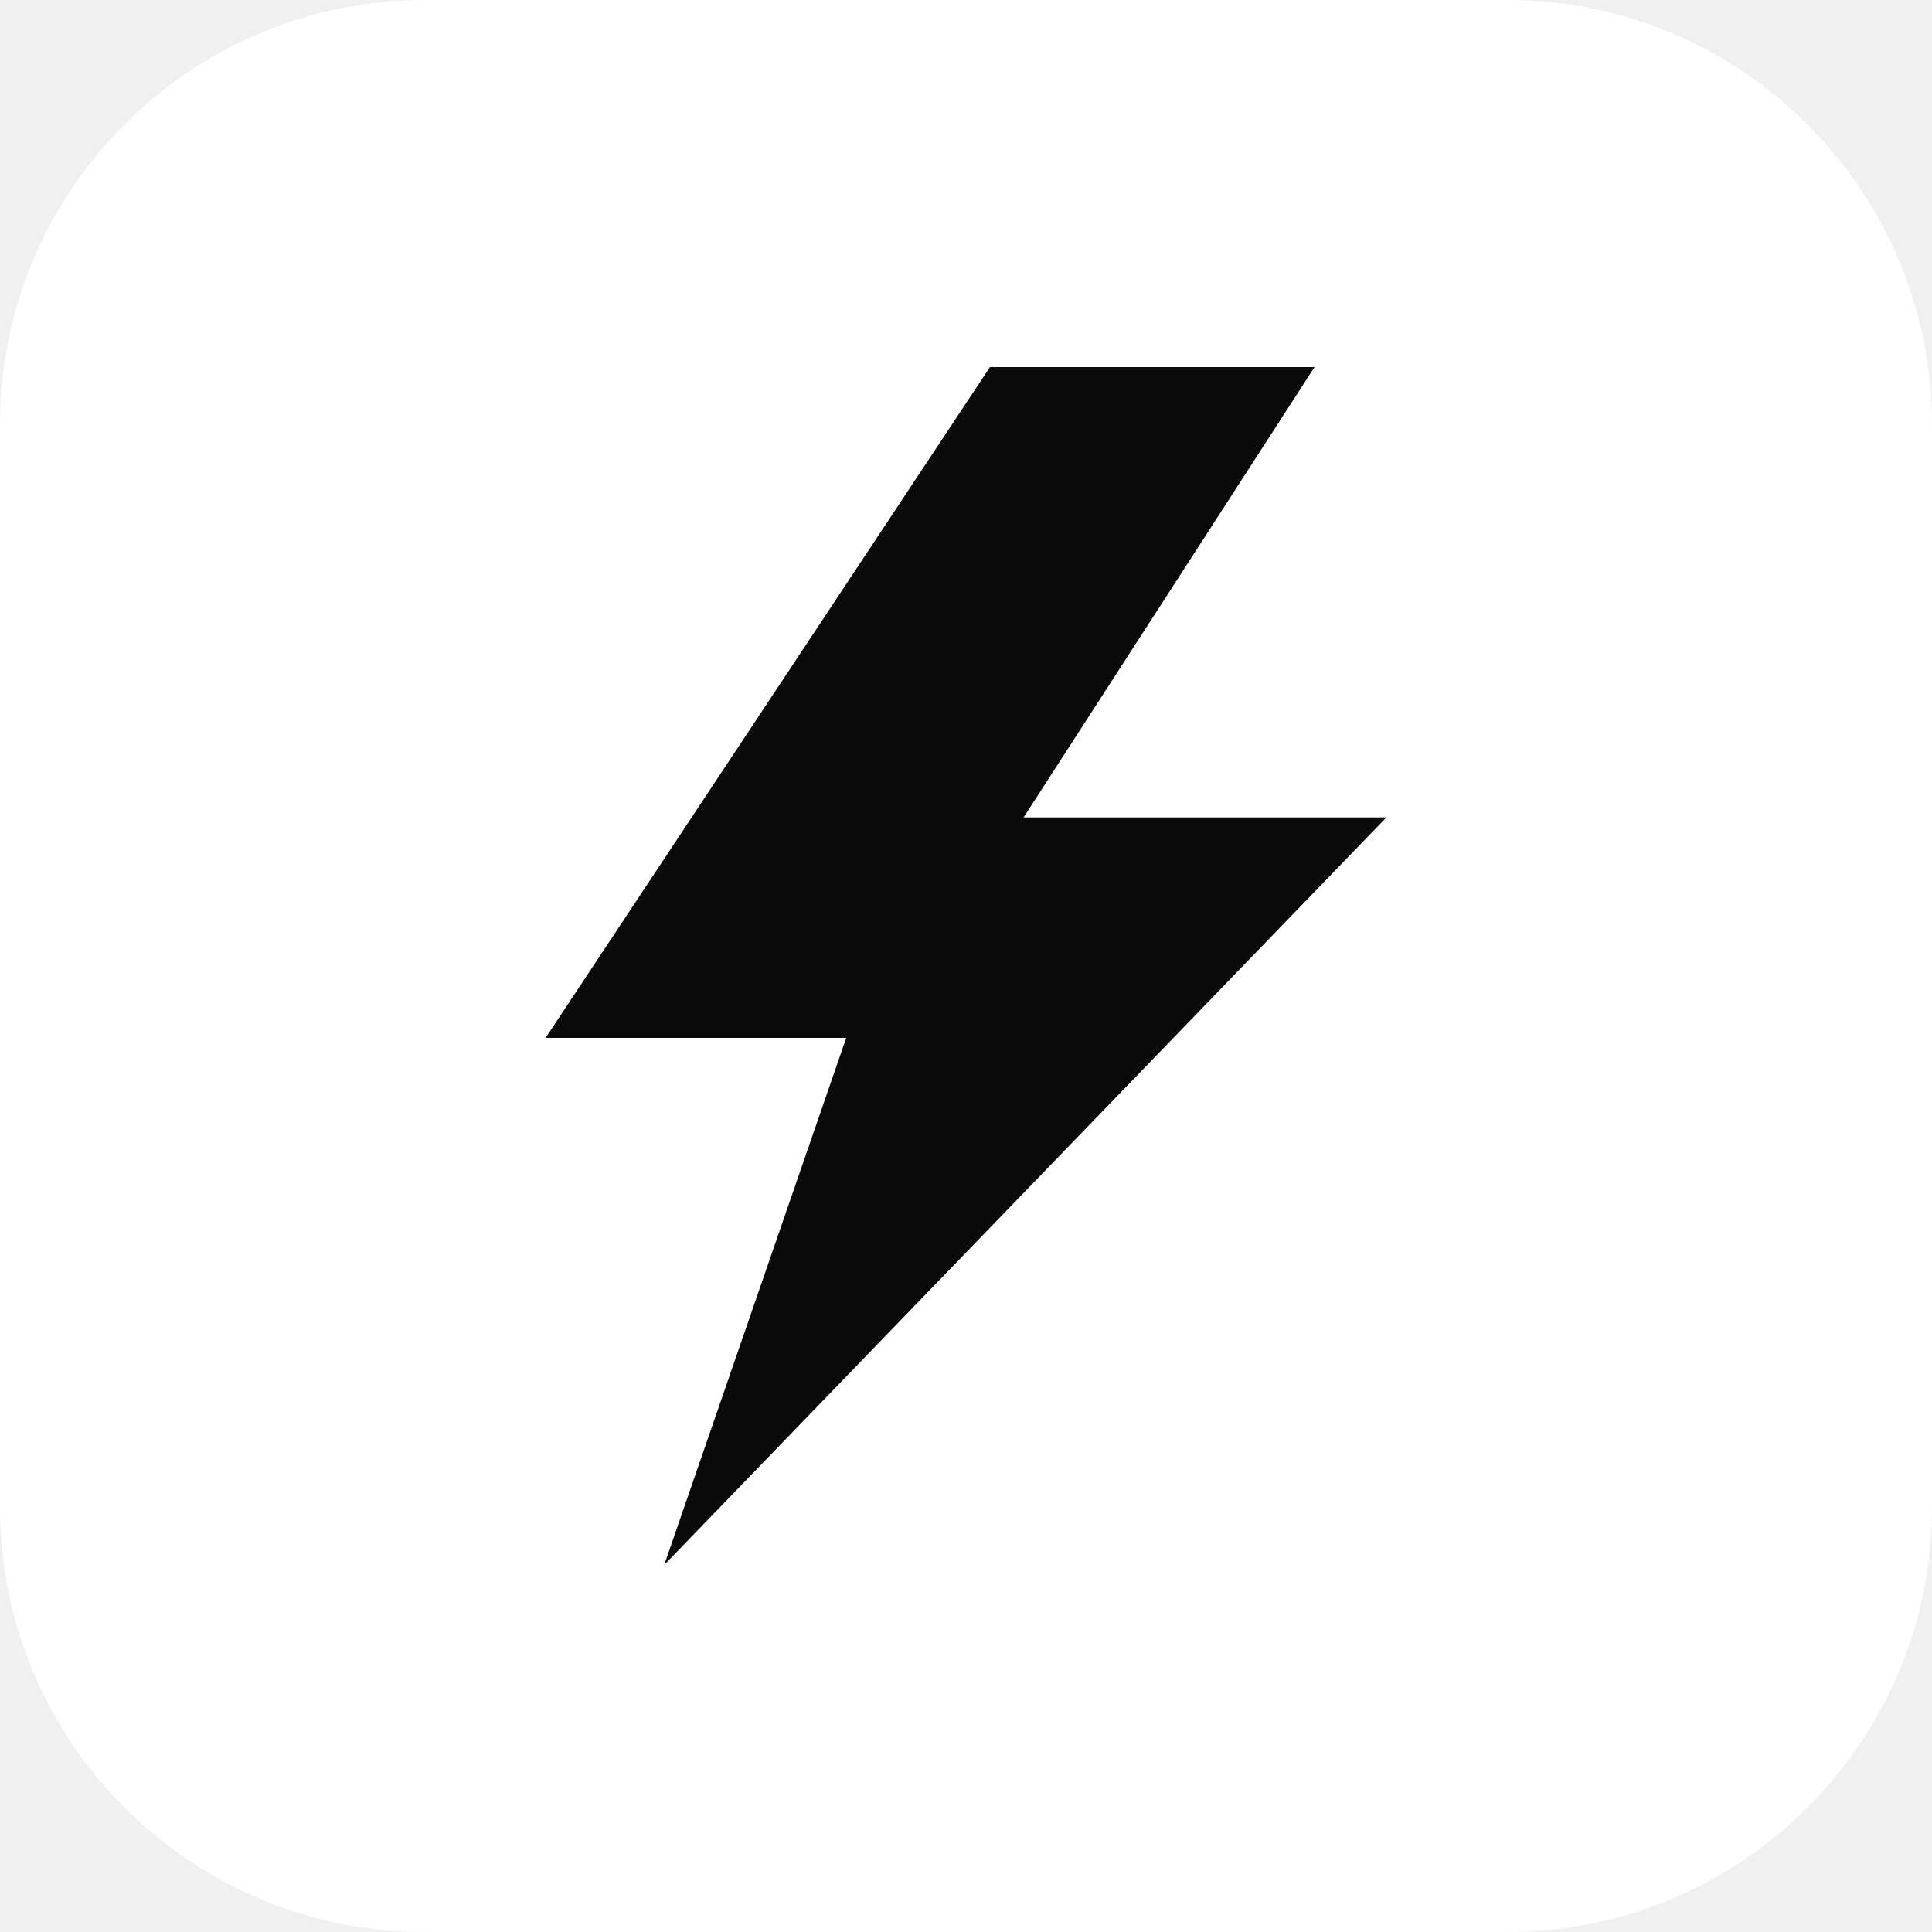
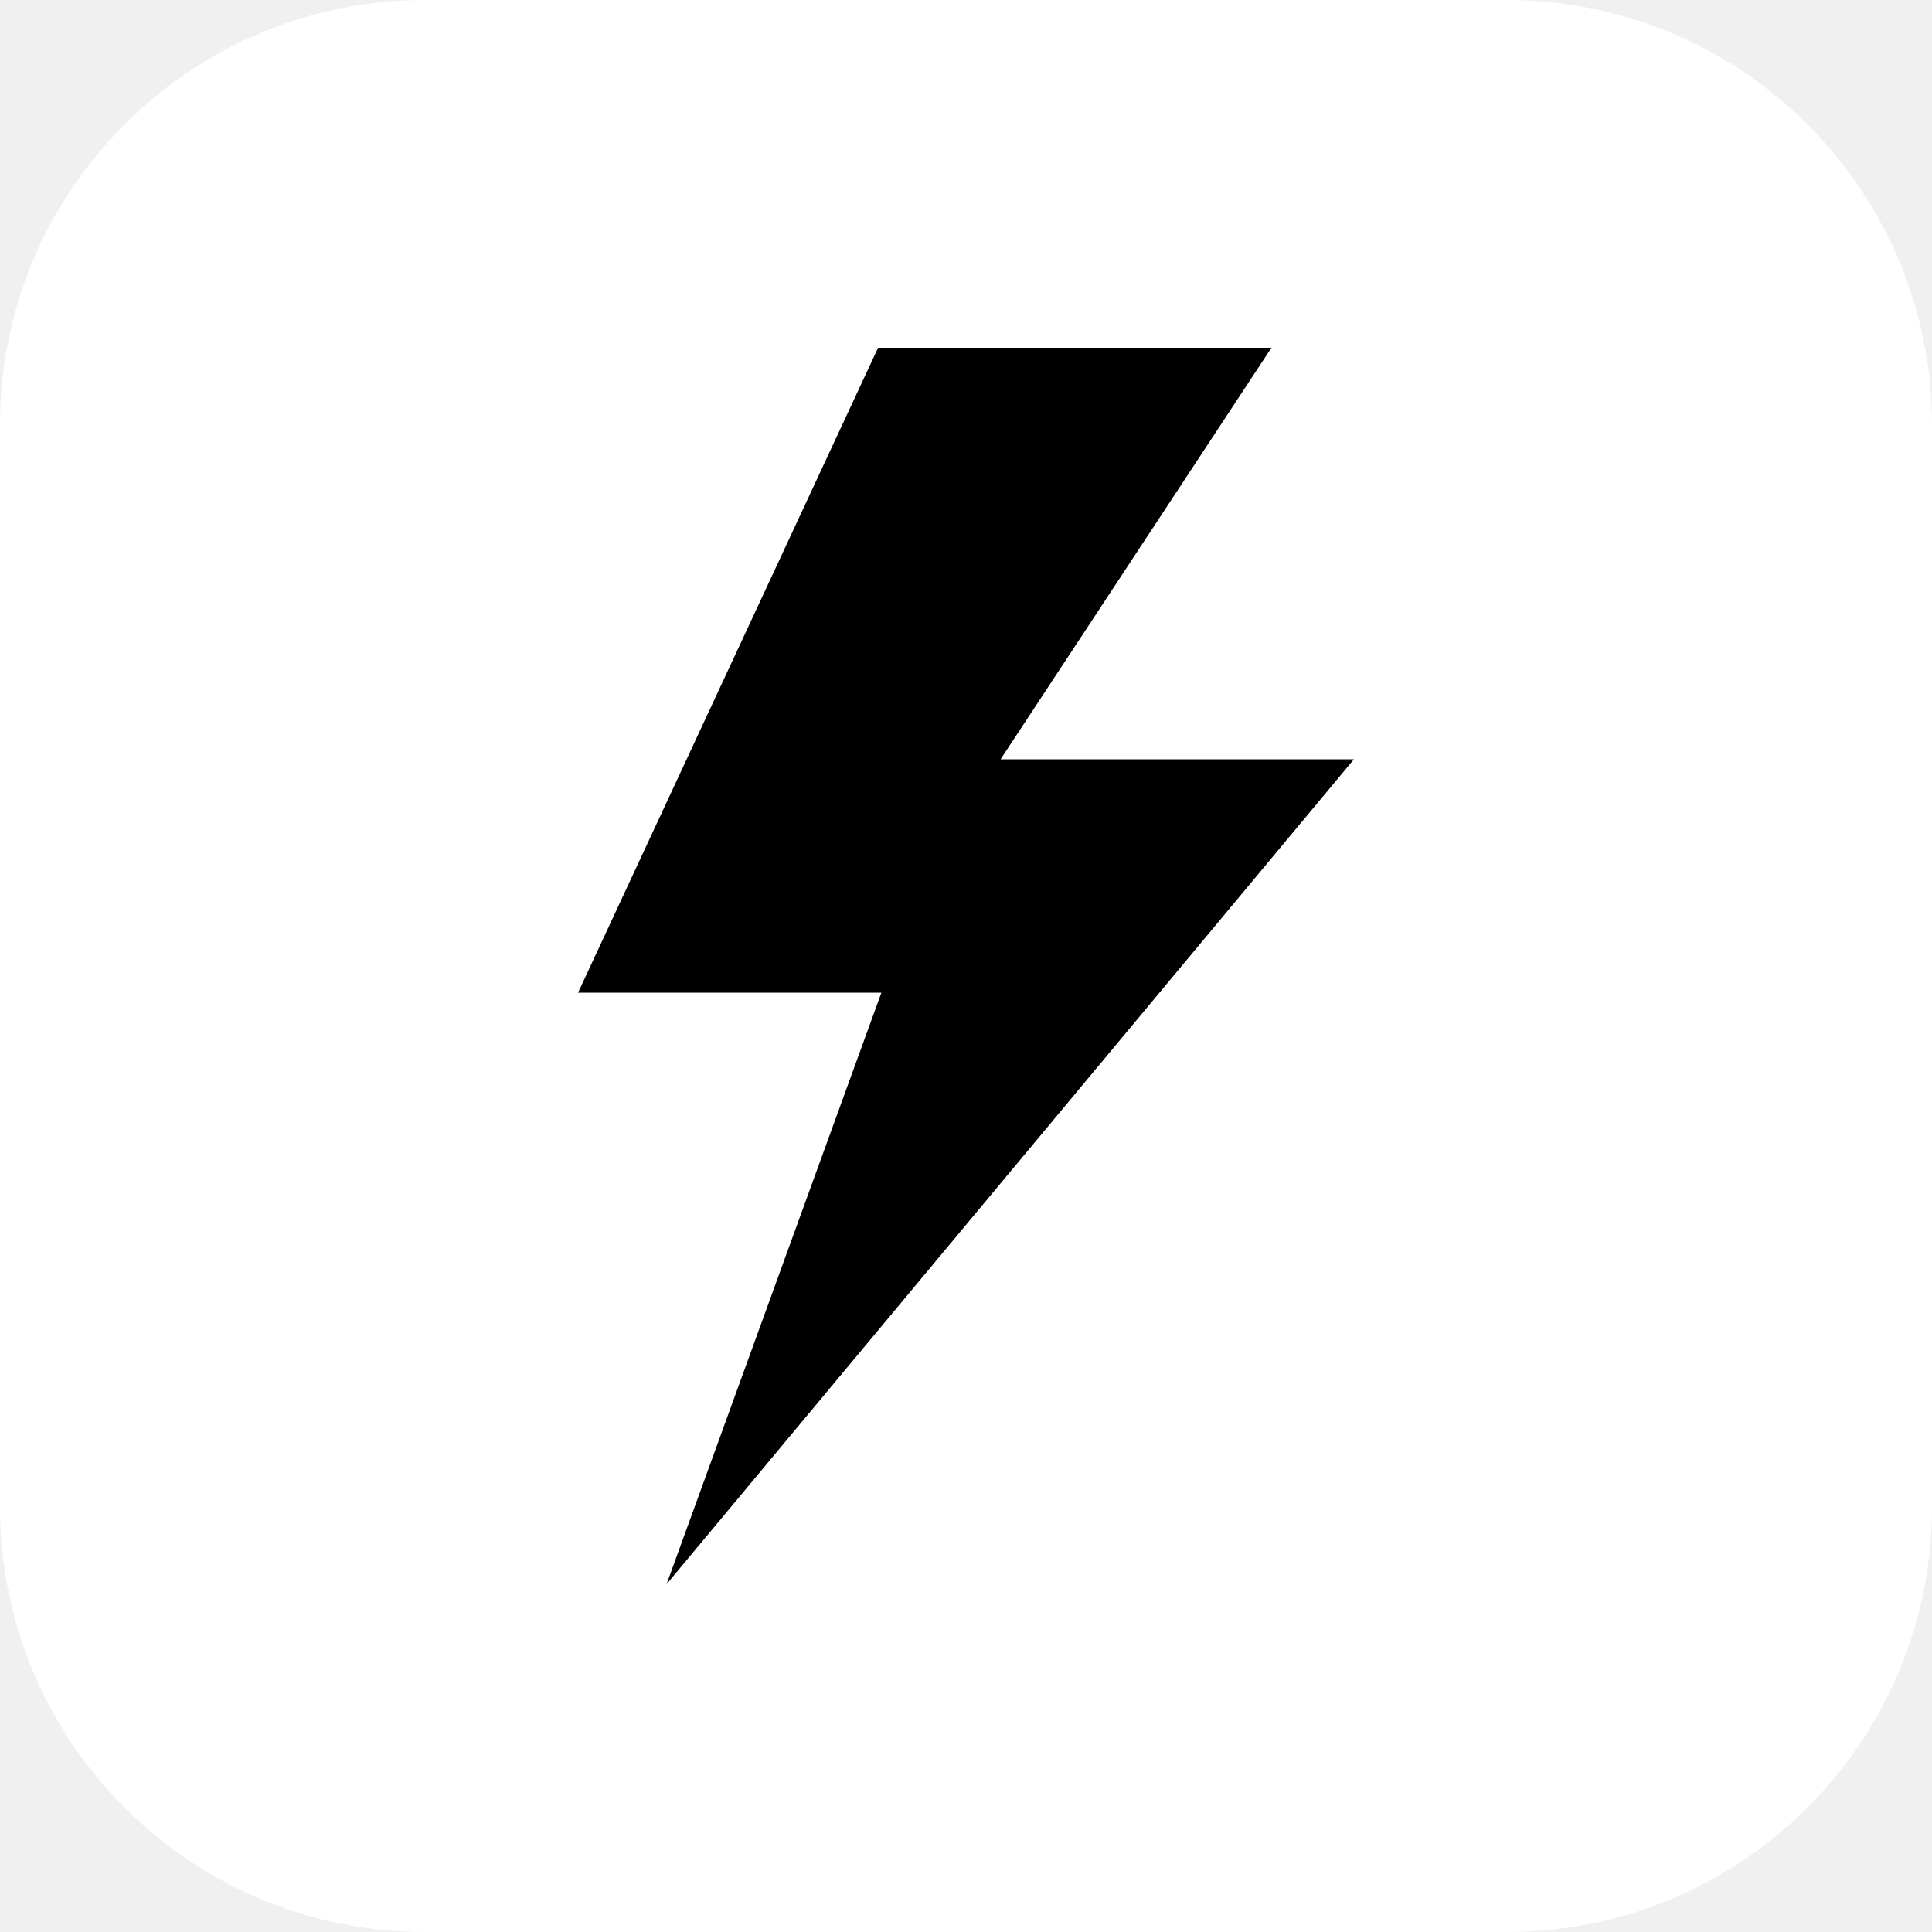
<svg xmlns="http://www.w3.org/2000/svg" viewBox="0 0 100 100">
  <rect width="100" height="100" rx="22" fill="#FFFFFF" />
-   <path d="M51.24 19.00 L68.04 19.00 L52.98 42.31 L71.76 42.31 L34.38 81.00 L43.80 53.72 L28.24 53.72 Z" fill="#0A0A0A" />
+   <path d="M45.45 18.00 L65.81 18.00 L51.79 39.30 L70.08 39.30 L34.50 82.00 L45.62 51.38 L29.92 51.38 Z" fill="#000000" />
</svg>
